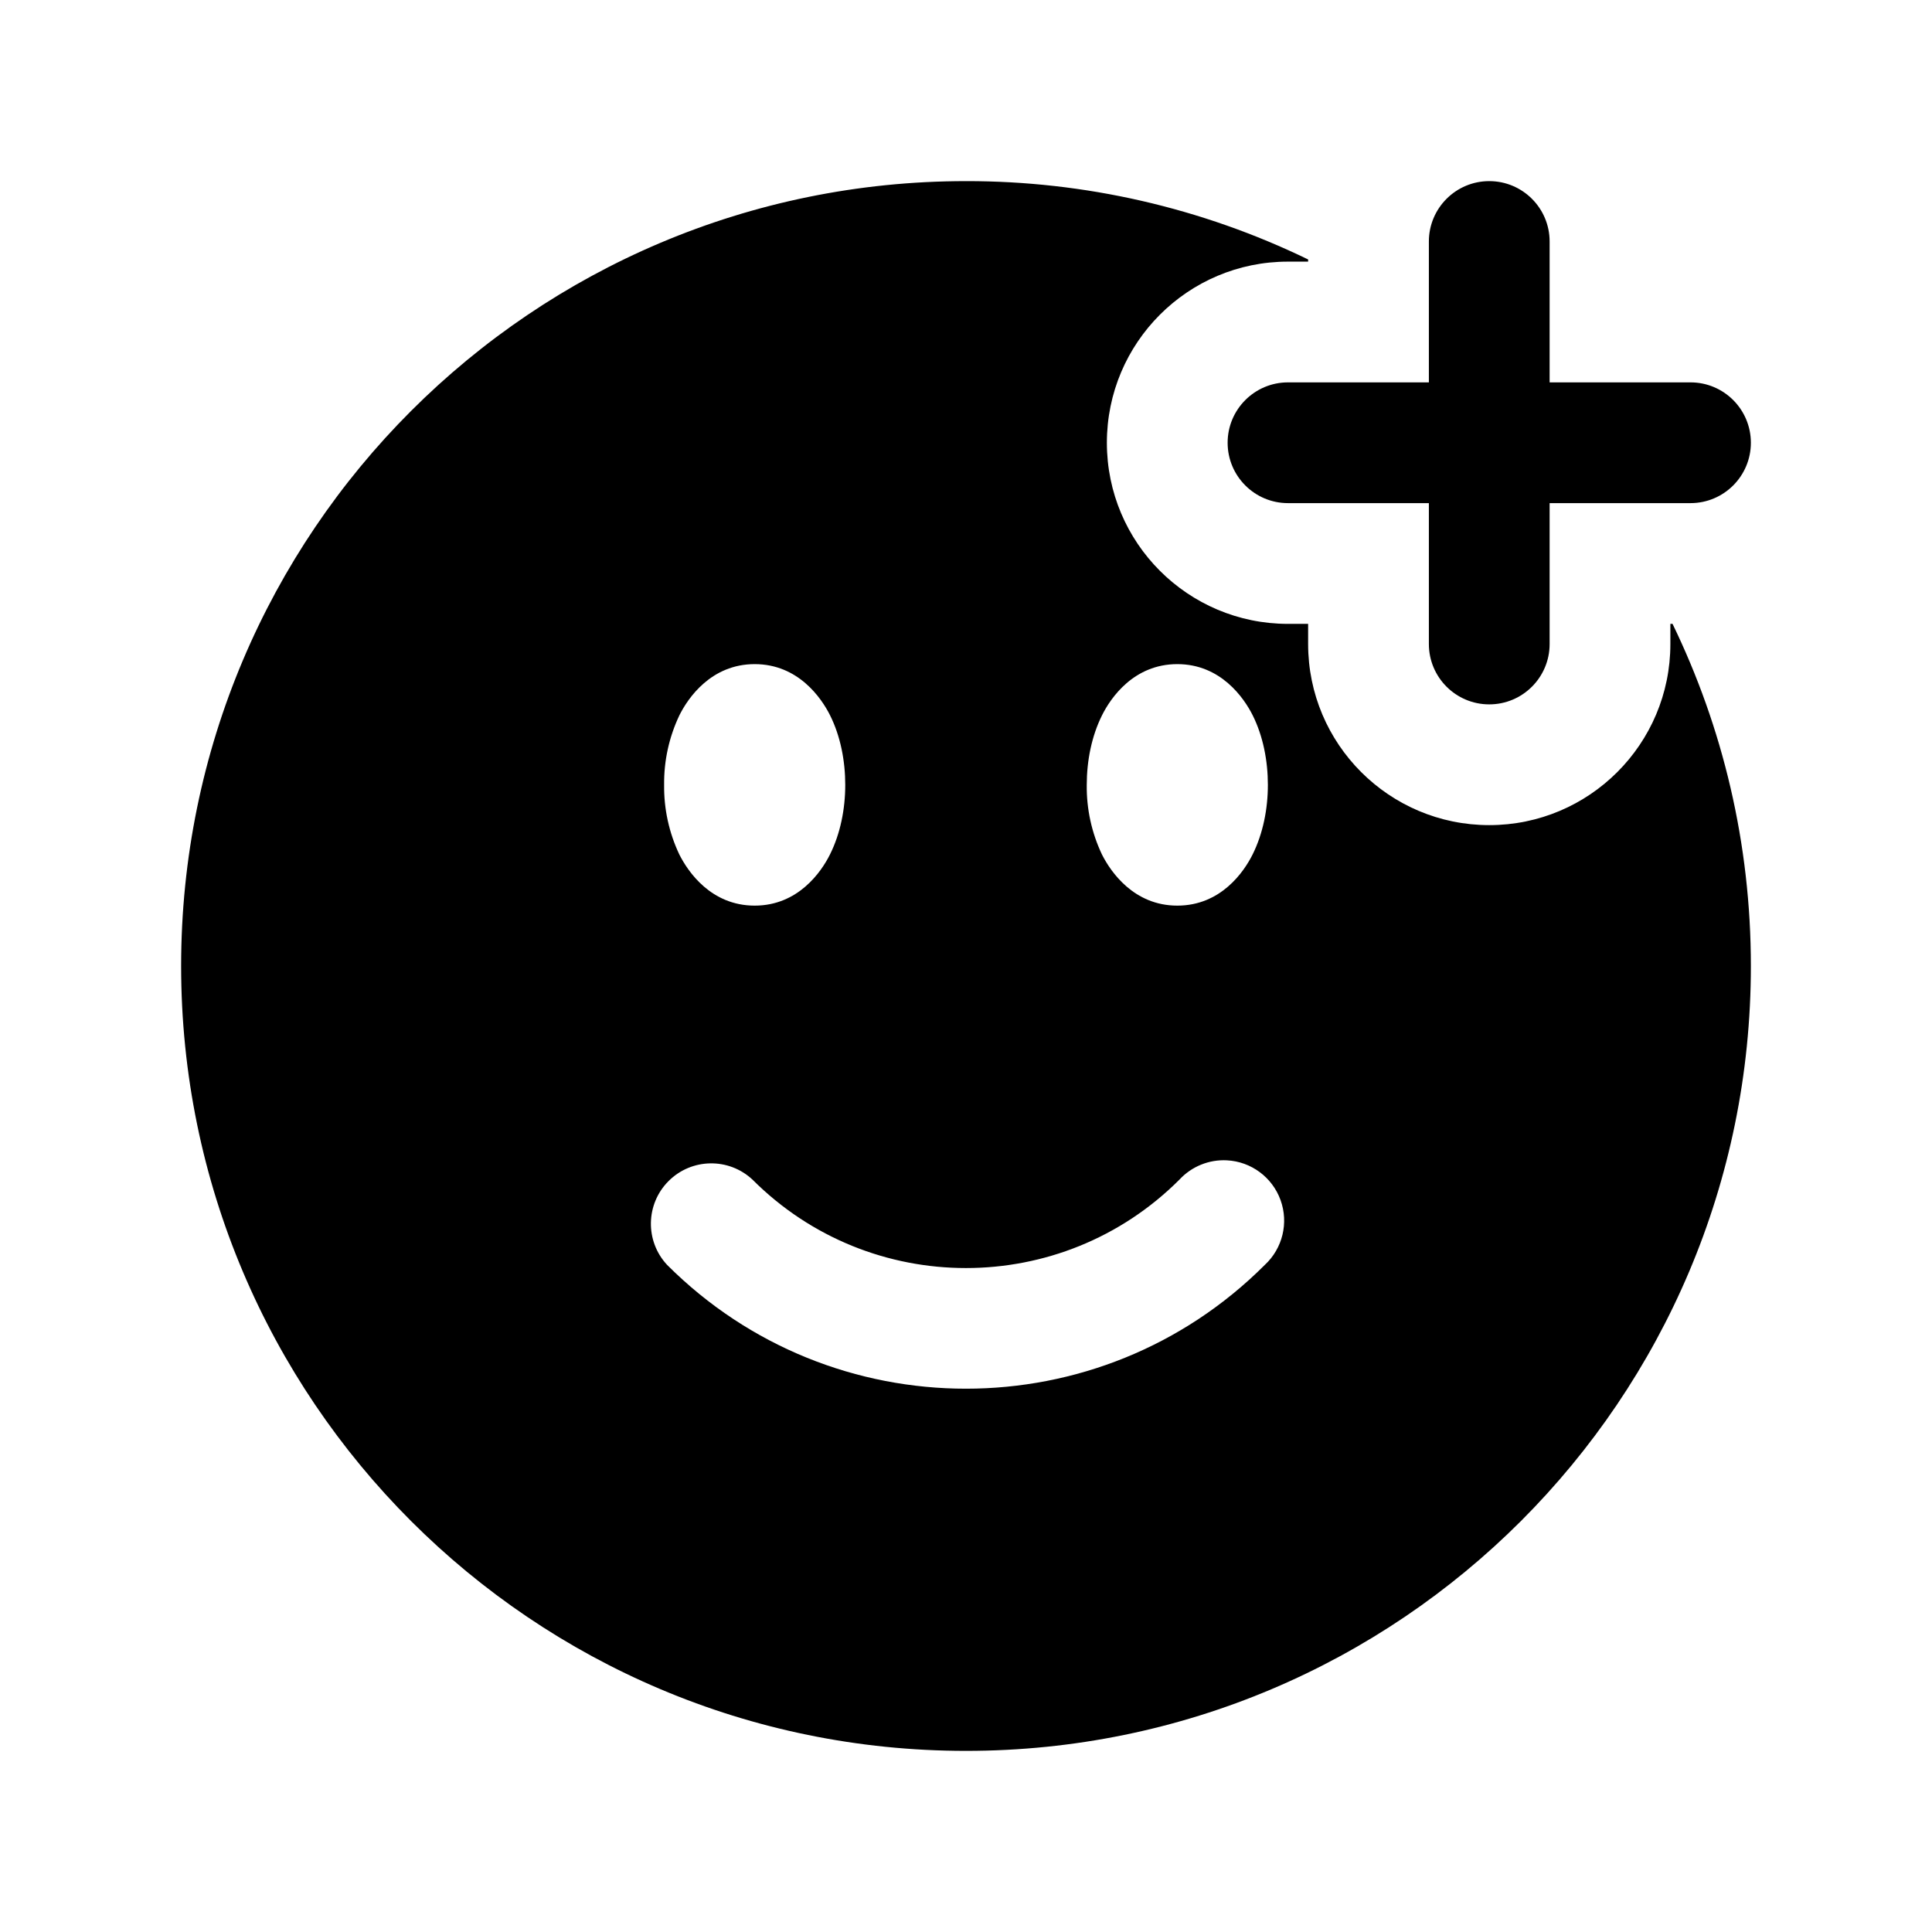
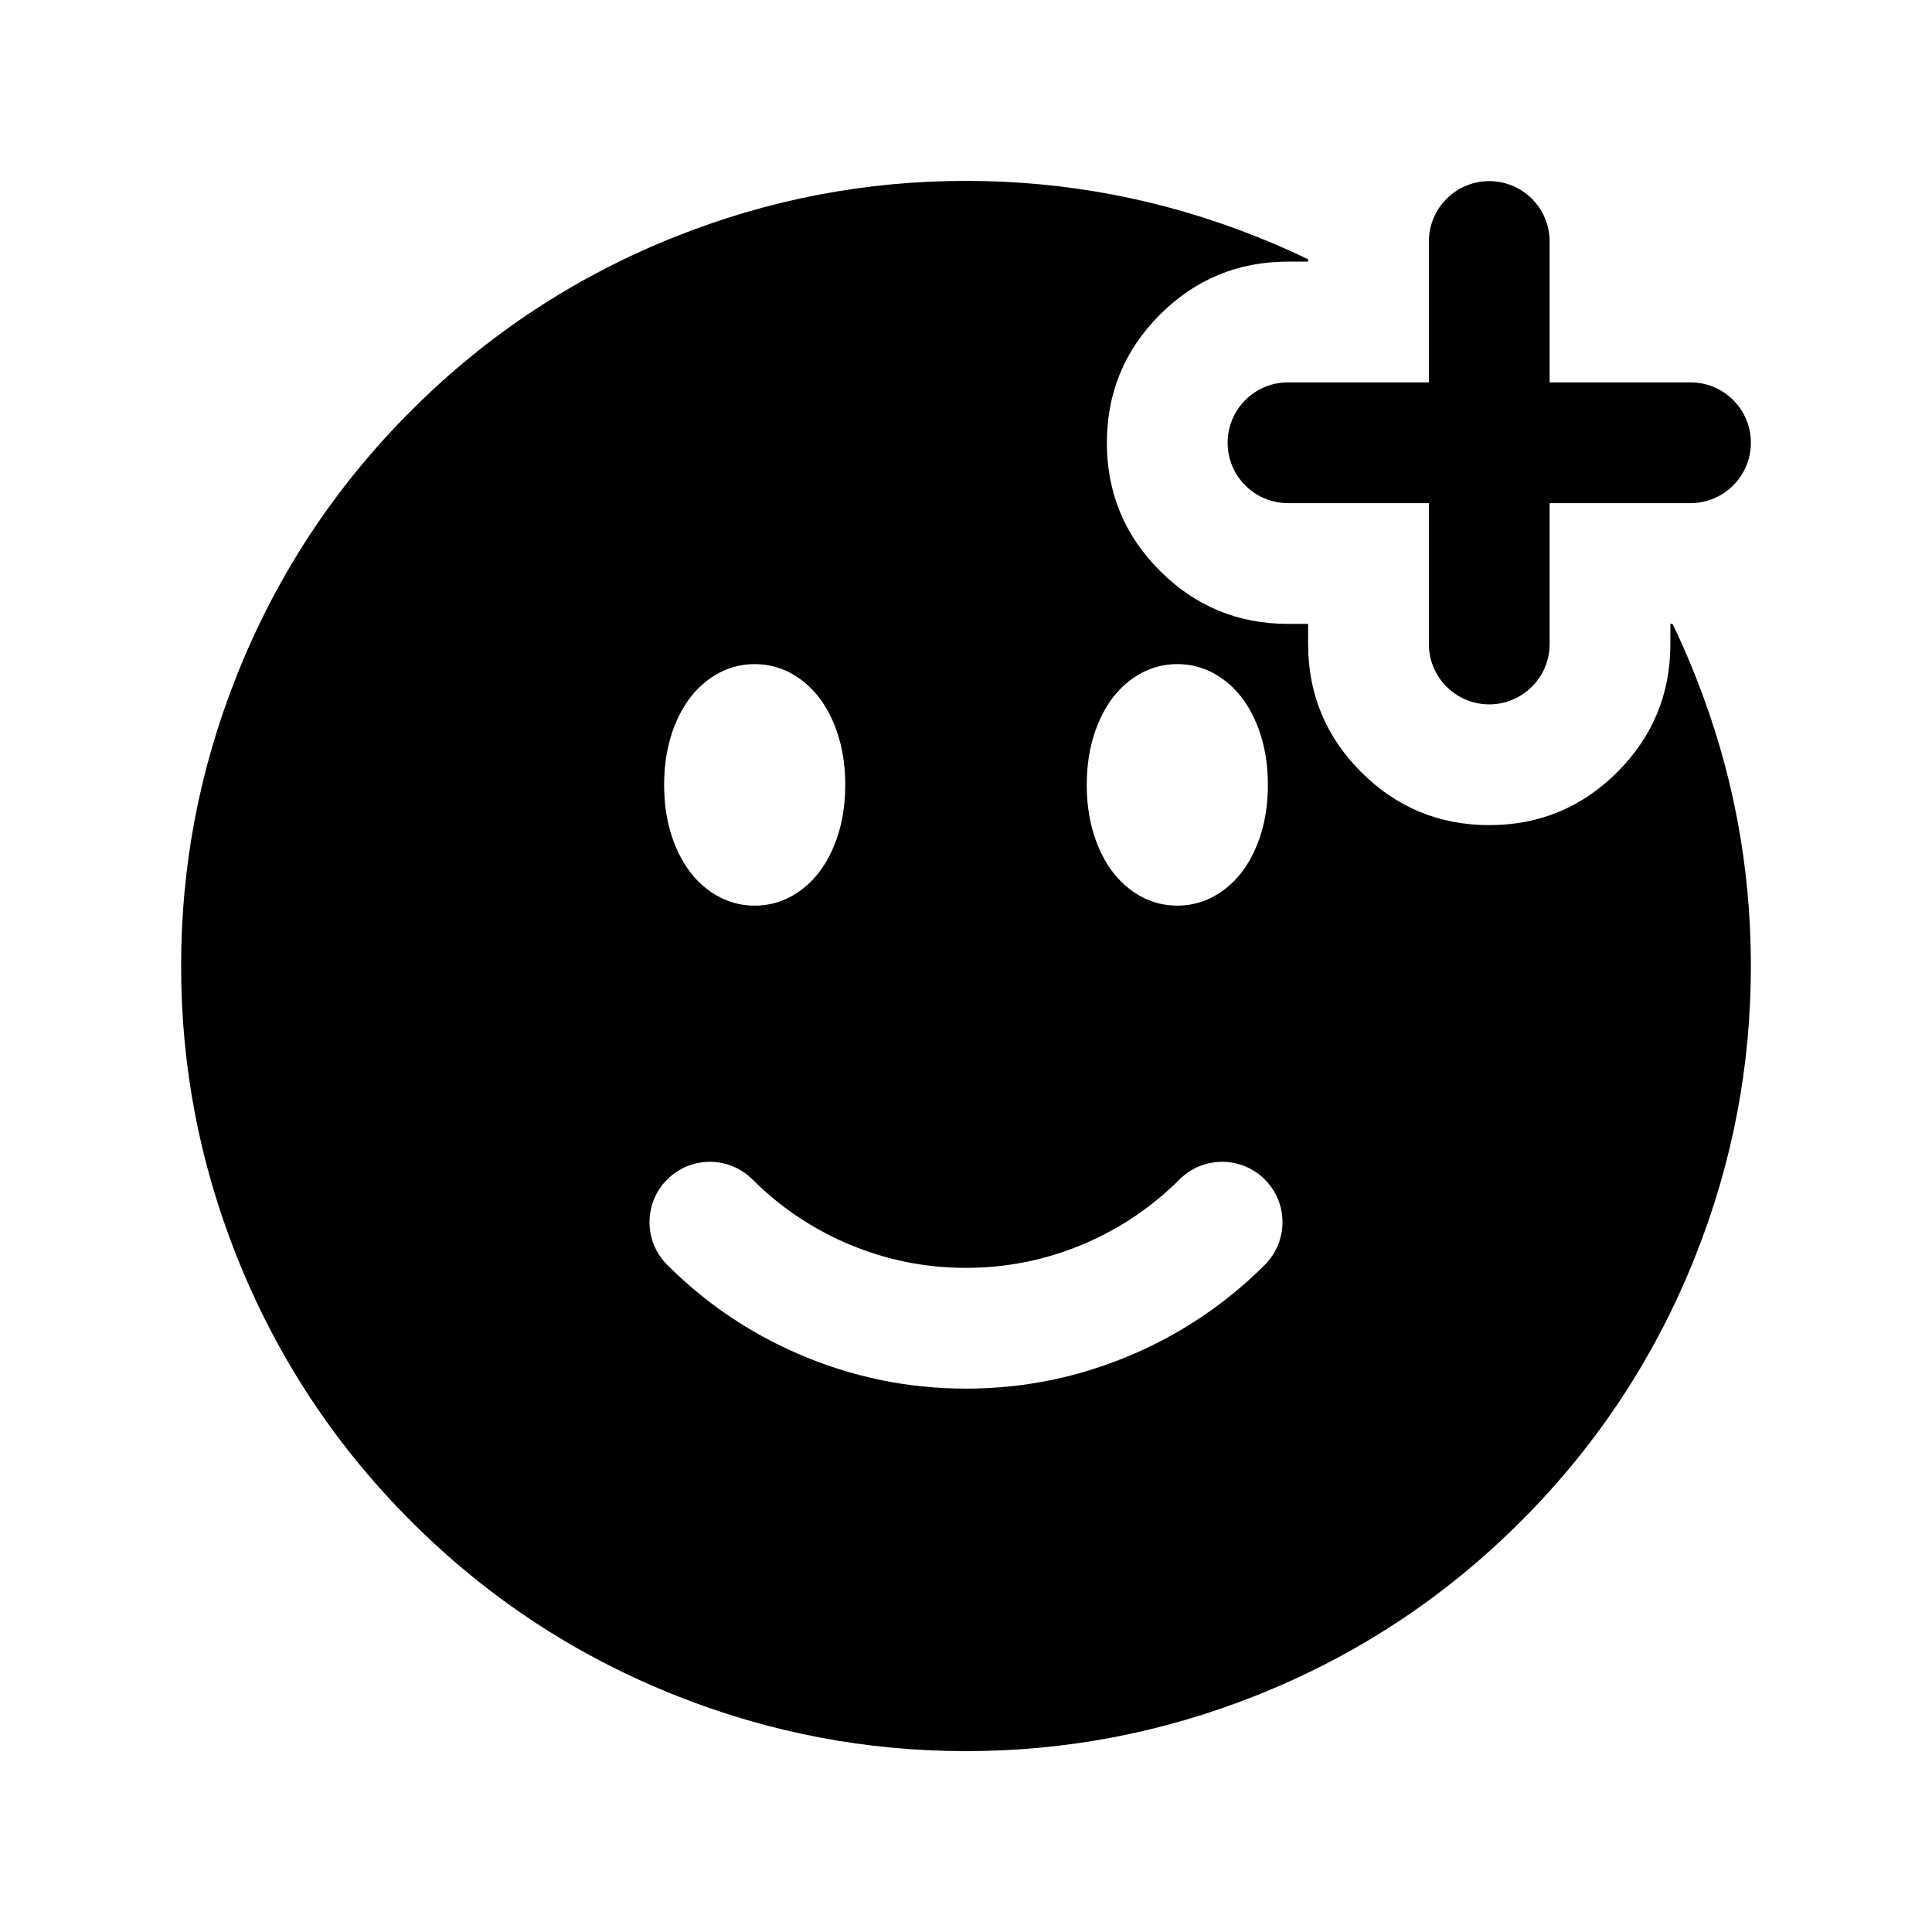
<svg xmlns="http://www.w3.org/2000/svg" viewBox="0 0 24 24" fill="currentColor" aria-hidden="true" data-slot="icon">
-   <path d="M18.5 2.25a.75.75 0 0 0-.75.75v1.75H16a.75.75 0 0 0-.75.75.75.75 0 0 0 .75.75h1.75V8a.75.75 0 0 0 .75.75.75.75 0 0 0 .75-.75V6.25H21a.75.75 0 0 0 .75-.75.75.75 0 0 0-.75-.75h-1.75V3a.75.75 0 0 0-.75-.75Zm-6.5 0c-5.385 0-9.75 4.365-9.75 9.75s4.365 9.75 9.75 9.75 9.75-4.365 9.75-9.75c0-1.524-.35-2.965-.973-4.25h-.027V8a2.25 2.25 0 0 1-2.25 2.25A2.25 2.25 0 0 1 16.25 8v-.25H16a2.25 2.25 0 0 1-2.25-2.25A2.25 2.25 0 0 1 16 3.25h.25v-.027A9.708 9.708 0 0 0 12 2.25Zm-2.625 6c.541 0 .828.42.936.635.13.26.189.567.189.865 0 .298-.06.605-.19.865-.107.215-.395.635-.935.635-.541 0-.828-.42-.936-.635a1.964 1.964 0 0 1-.189-.865 1.96 1.96 0 0 1 .19-.865c.107-.215.395-.635.935-.635Zm5.25 0c.54 0 .828.42.936.635.13.26.189.567.189.865 0 .298-.06.604-.19.865-.107.215-.394.635-.935.635-.54 0-.828-.42-.936-.635a1.96 1.96 0 0 1-.189-.865c0-.298.06-.604.19-.865.107-.215.394-.635.935-.635Zm.617 6.164a.75.75 0 0 1 .47 1.299 5.25 5.25 0 0 1-7.425 0 .75.75 0 0 1 1.06-1.06 3.75 3.75 0 0 0 5.305 0 .75.75 0 0 1 .59-.239z" />
+   <path fill-rule="evenodd" d="M16.25 3.25v-.029q-.323-.156-.66-.289-1.73-.685-3.59-.685-1.86 0-3.59.685-1.878.743-3.305 2.172Q3.677 6.532 2.934 8.41 2.249 10.14 2.25 12q-.001 1.86.684 3.59.743 1.878 2.171 3.306 1.427 1.429 3.305 2.172 1.73.685 3.59.685 1.86 0 3.59-.685 1.878-.743 3.305-2.172 1.428-1.428 2.171-3.306.685-1.73.684-3.59.001-1.86-.684-3.59-.133-.337-.289-.66h-.027V8q0 .932-.659 1.591-.659.659-1.591.659-.932 0-1.591-.659Q16.25 8.932 16.25 8v-.25H16q-.932 0-1.591-.659-.659-.659-.659-1.591 0-.932.659-1.591.659-.659 1.591-.659h.25Zm3 4.75a.75.75 0 0 1-1.5 0V6.25H16a.75.75 0 0 1 0-1.5h1.75V3a.75.75 0 0 1 1.5 0v1.75H21a.75.75 0 0 1 0 1.5h-1.75V8Zm-11 1.75q0-.488.189-.866.129-.259.332-.419.272-.215.604-.215.332 0 .604.215.203.16.332.419.189.378.189.866t-.189.866q-.129.259-.332.419-.272.215-.604.215-.332 0-.604-.215-.203-.16-.332-.419-.189-.378-.189-.866Zm5.439-.866q-.189.378-.189.866t.189.866q.129.259.332.419.272.215.604.215.332 0 .604-.215.203-.16.332-.419.189-.378.189-.866t-.189-.866q-.129-.259-.332-.419-.272-.215-.604-.215-.332 0-.604.215-.203.16-.332.419Zm.396 7.934q.919-.398 1.627-1.106a.749.749 0 1 0-1.06-1.06q-.506.505-1.163.79-.712.308-1.489.308-.777 0-1.489-.308-.657-.285-1.163-.79a.749.749 0 1 0-1.06 1.06q.708.708 1.627 1.106.998.432 2.085.432t2.085-.432Z" clip-rule="evenodd" />
</svg>
